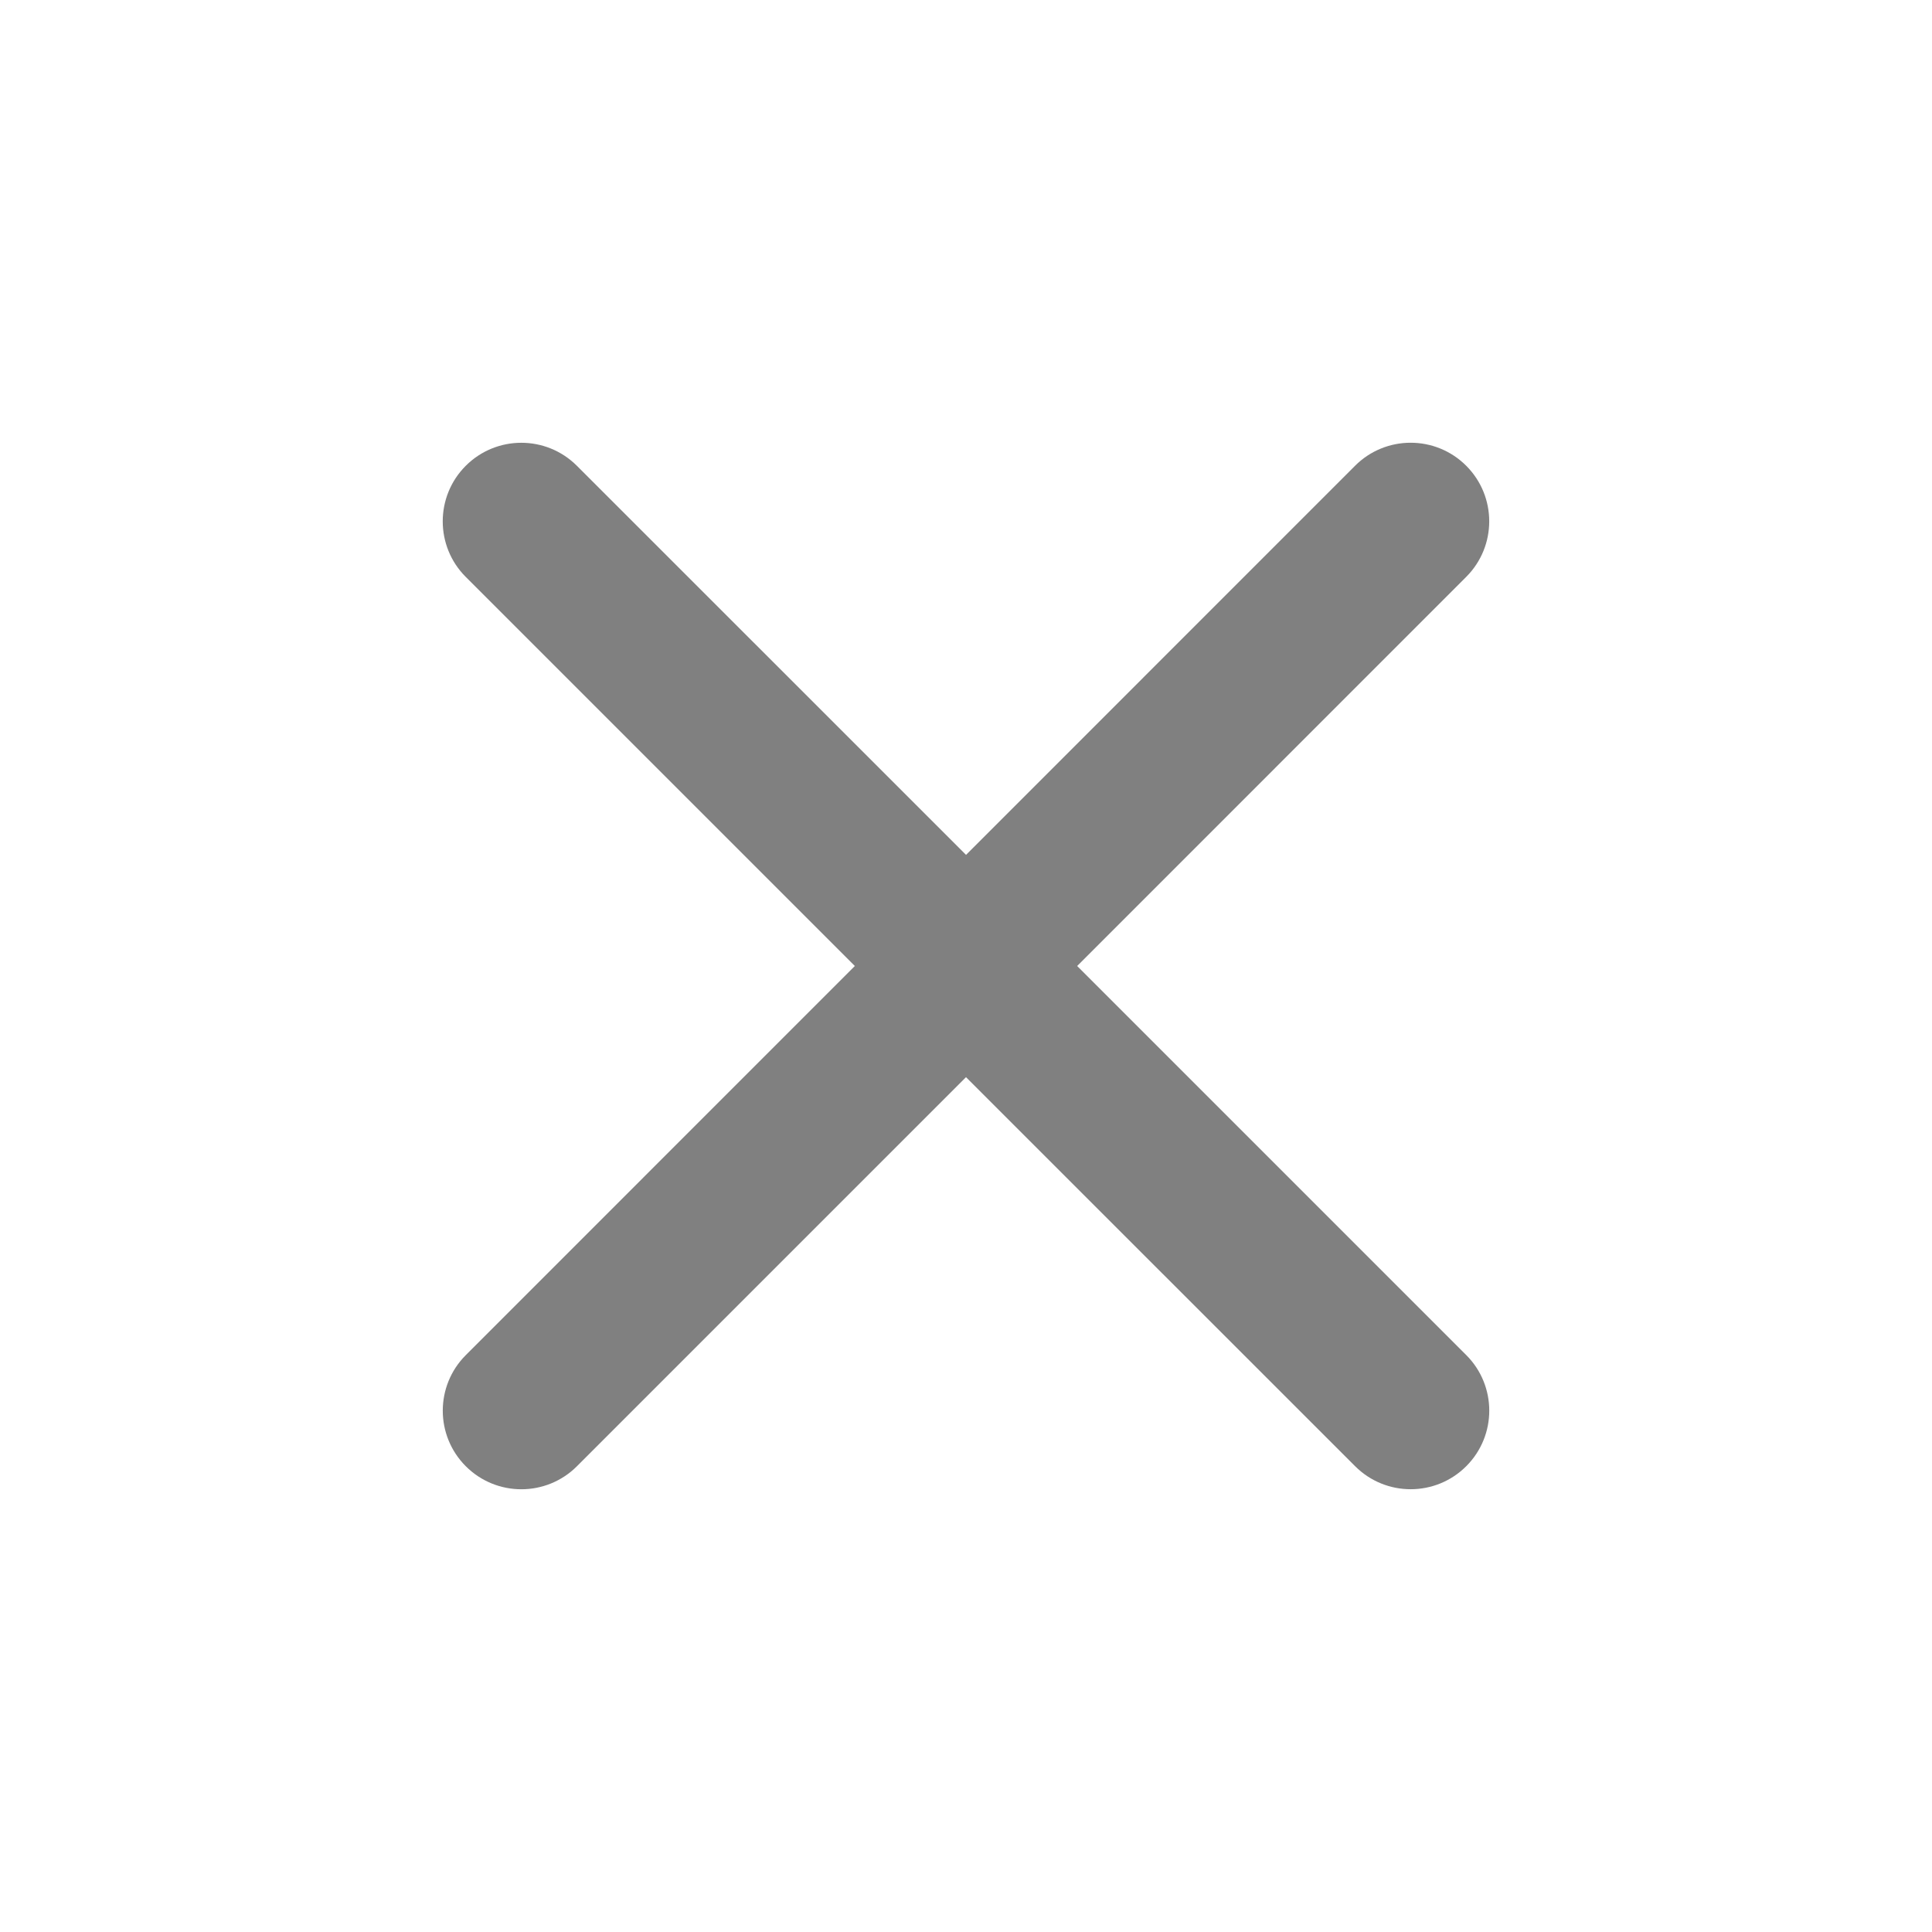
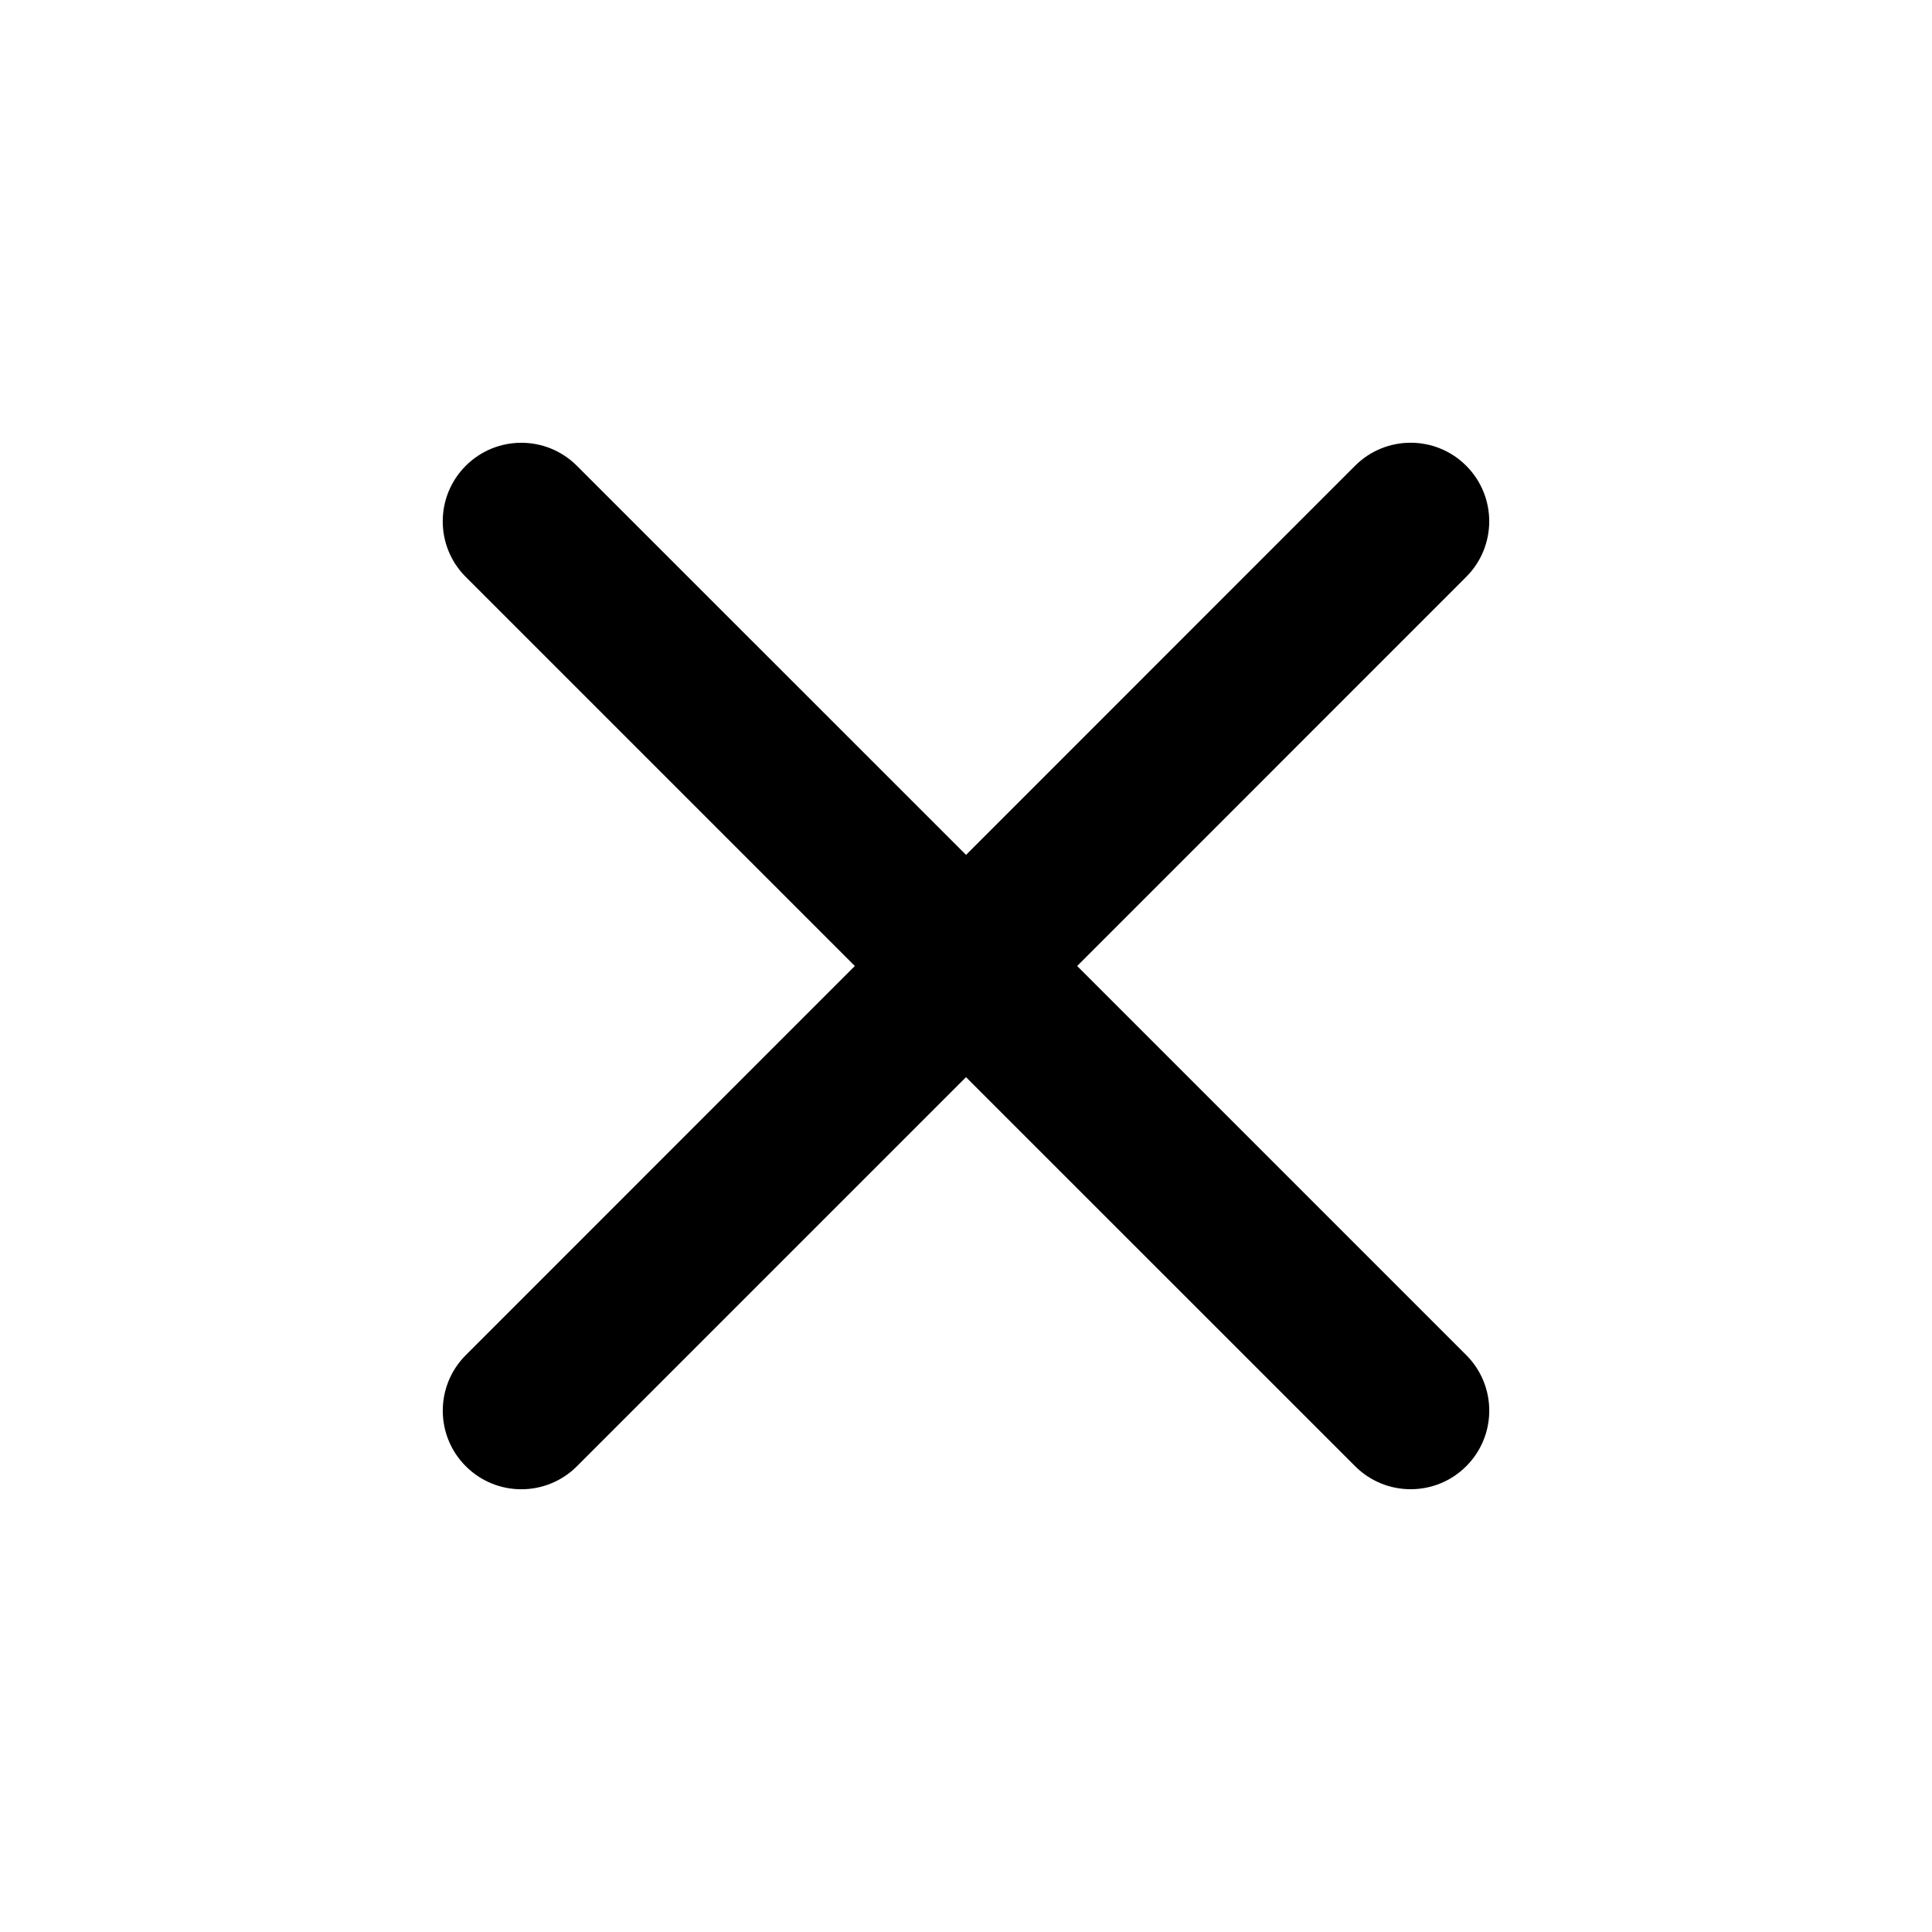
<svg width="16" height="16" viewBox="0 0 24 24">
-   <path fill="gray" fill-rule="evenodd" d="M12 10.62l4.833-4.834a.976.976 0 1 1 1.381 1.38L13.381 12l4.833 4.833a.976.976 0 0 1-1.38 1.381L12 13.381l-4.833 4.833a.976.976 0 0 1-1.381-1.38L10.619 12 5.786 7.167a.976.976 0 1 1 1.38-1.381L12 10.619z">
+   <path fill="currentColor" fill-rule="evenodd" d="M12 10.62l4.833-4.834a.976.976 0 1 1 1.381 1.38L13.381 12l4.833 4.833a.976.976 0 0 1-1.38 1.381L12 13.381l-4.833 4.833a.976.976 0 0 1-1.381-1.38L10.619 12 5.786 7.167a.976.976 0 1 1 1.38-1.381L12 10.619z">
    </path>
</svg>
